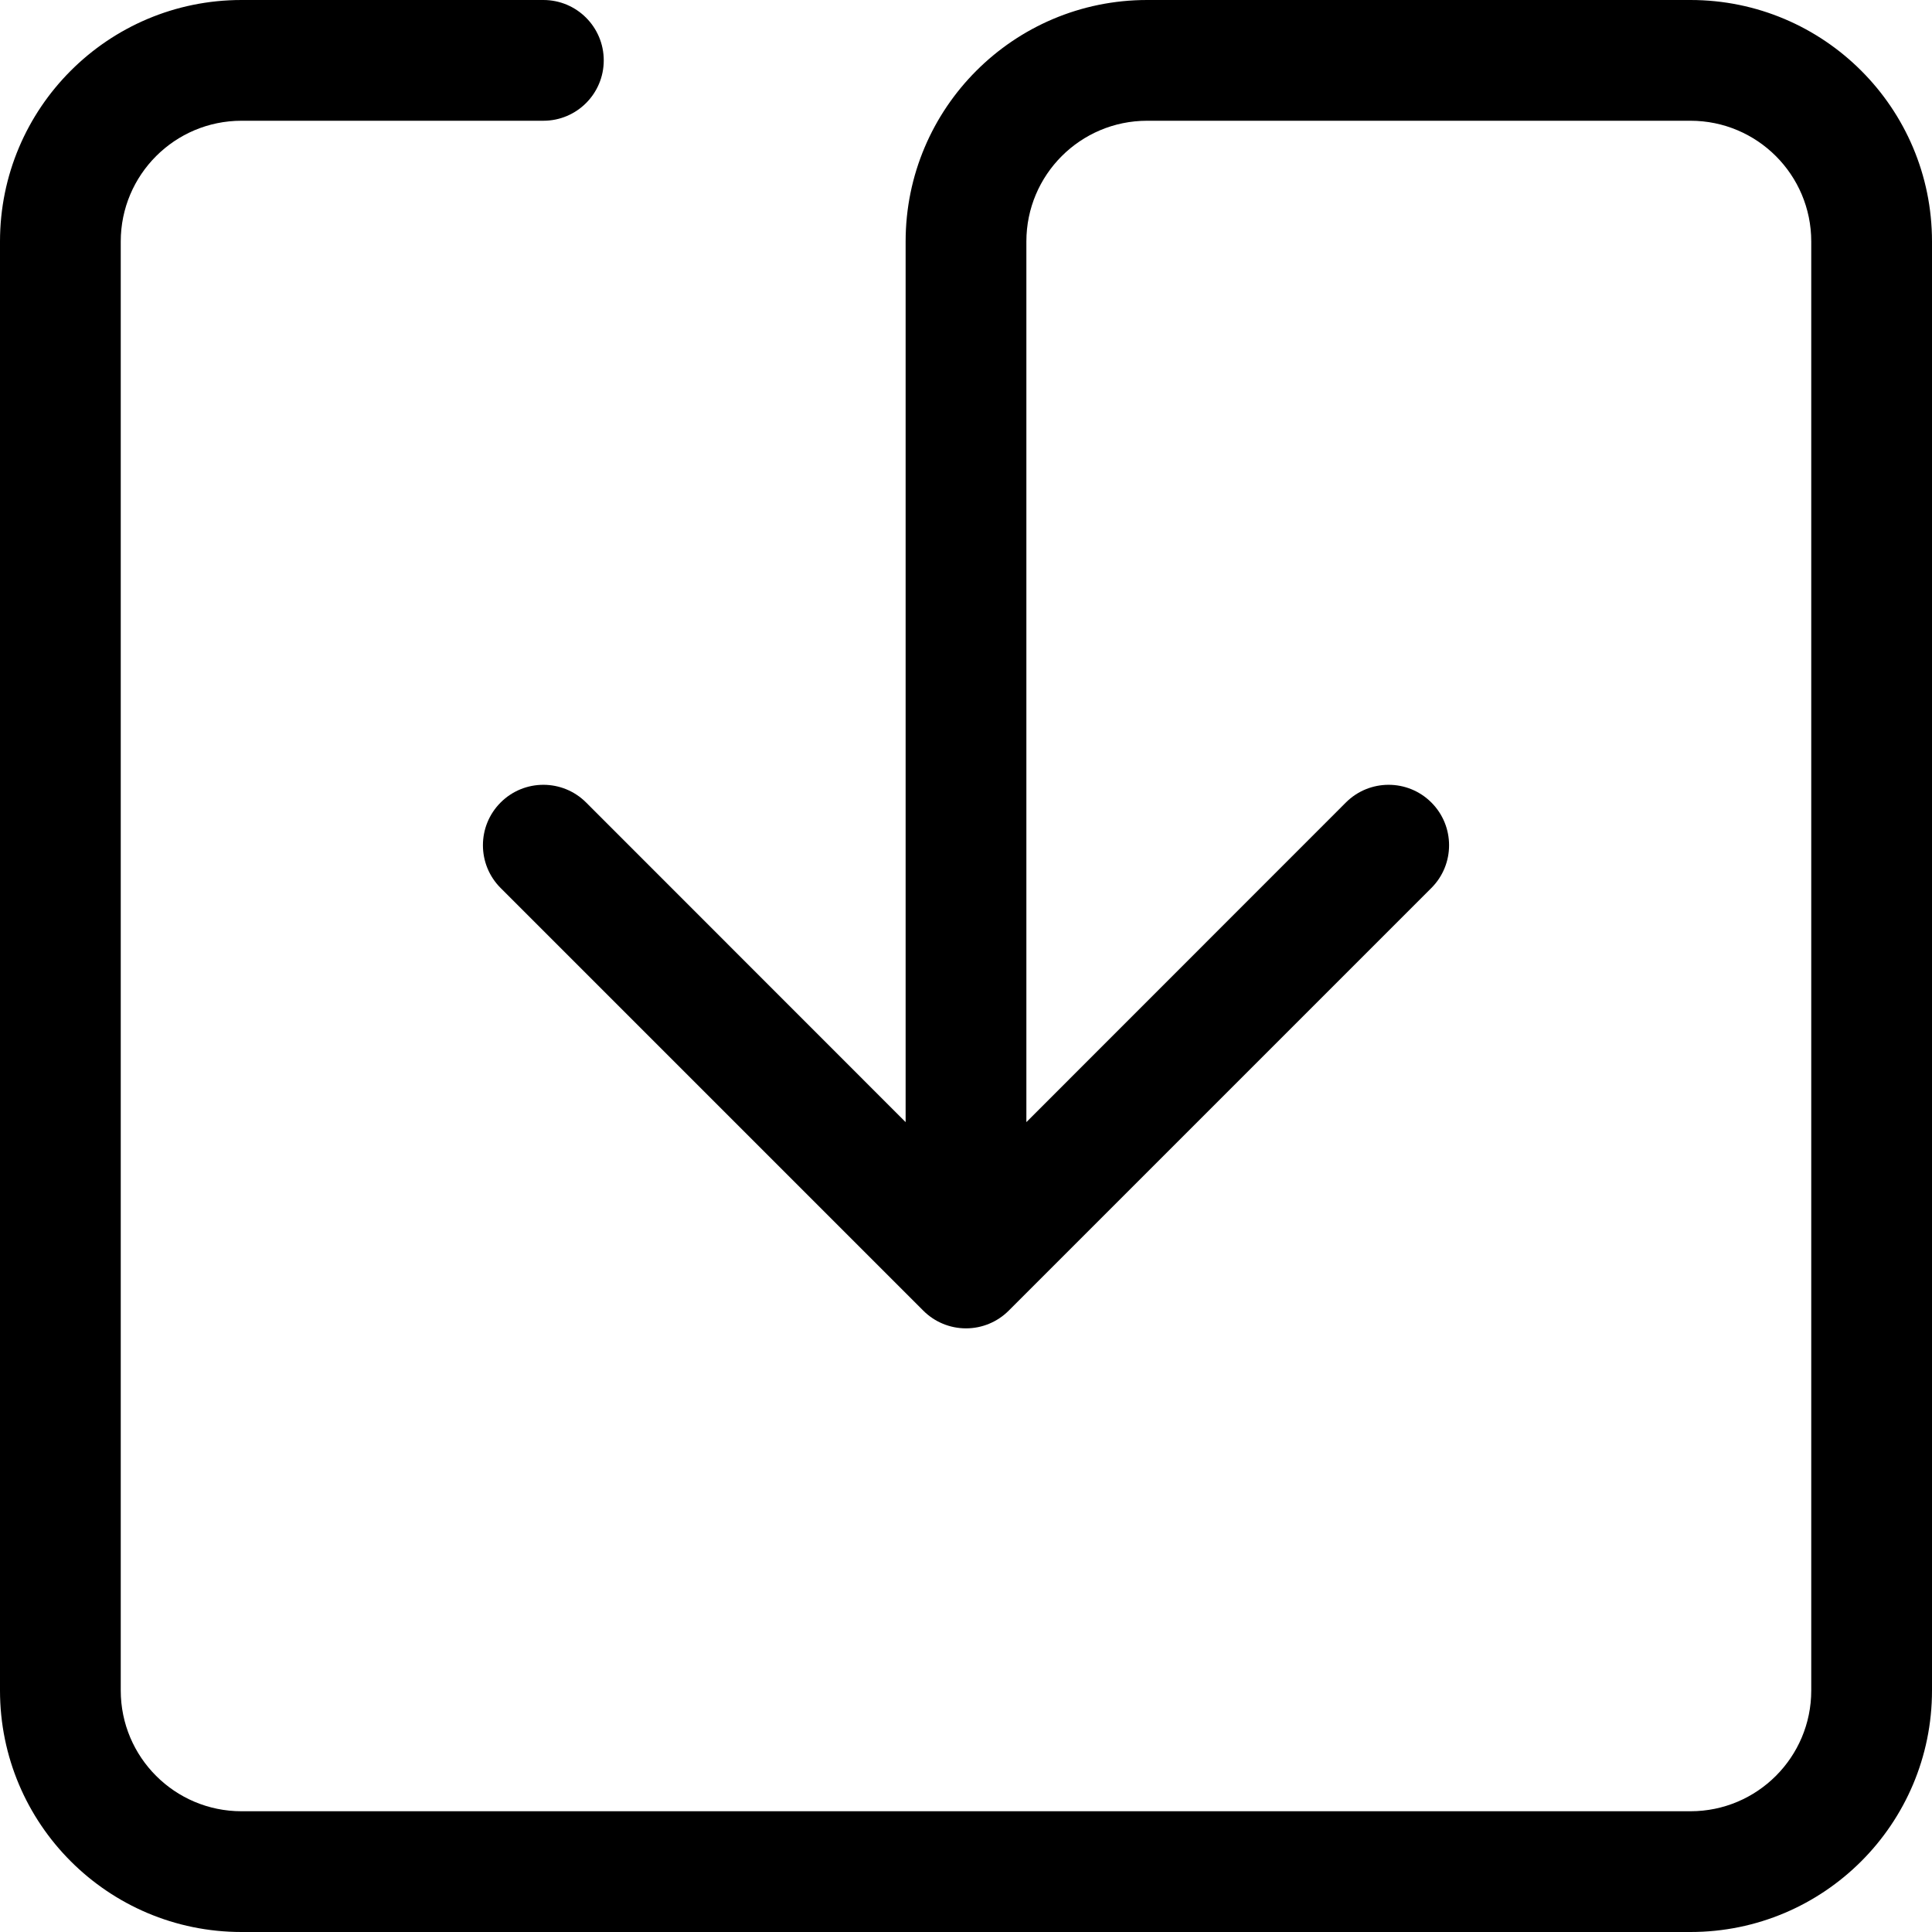
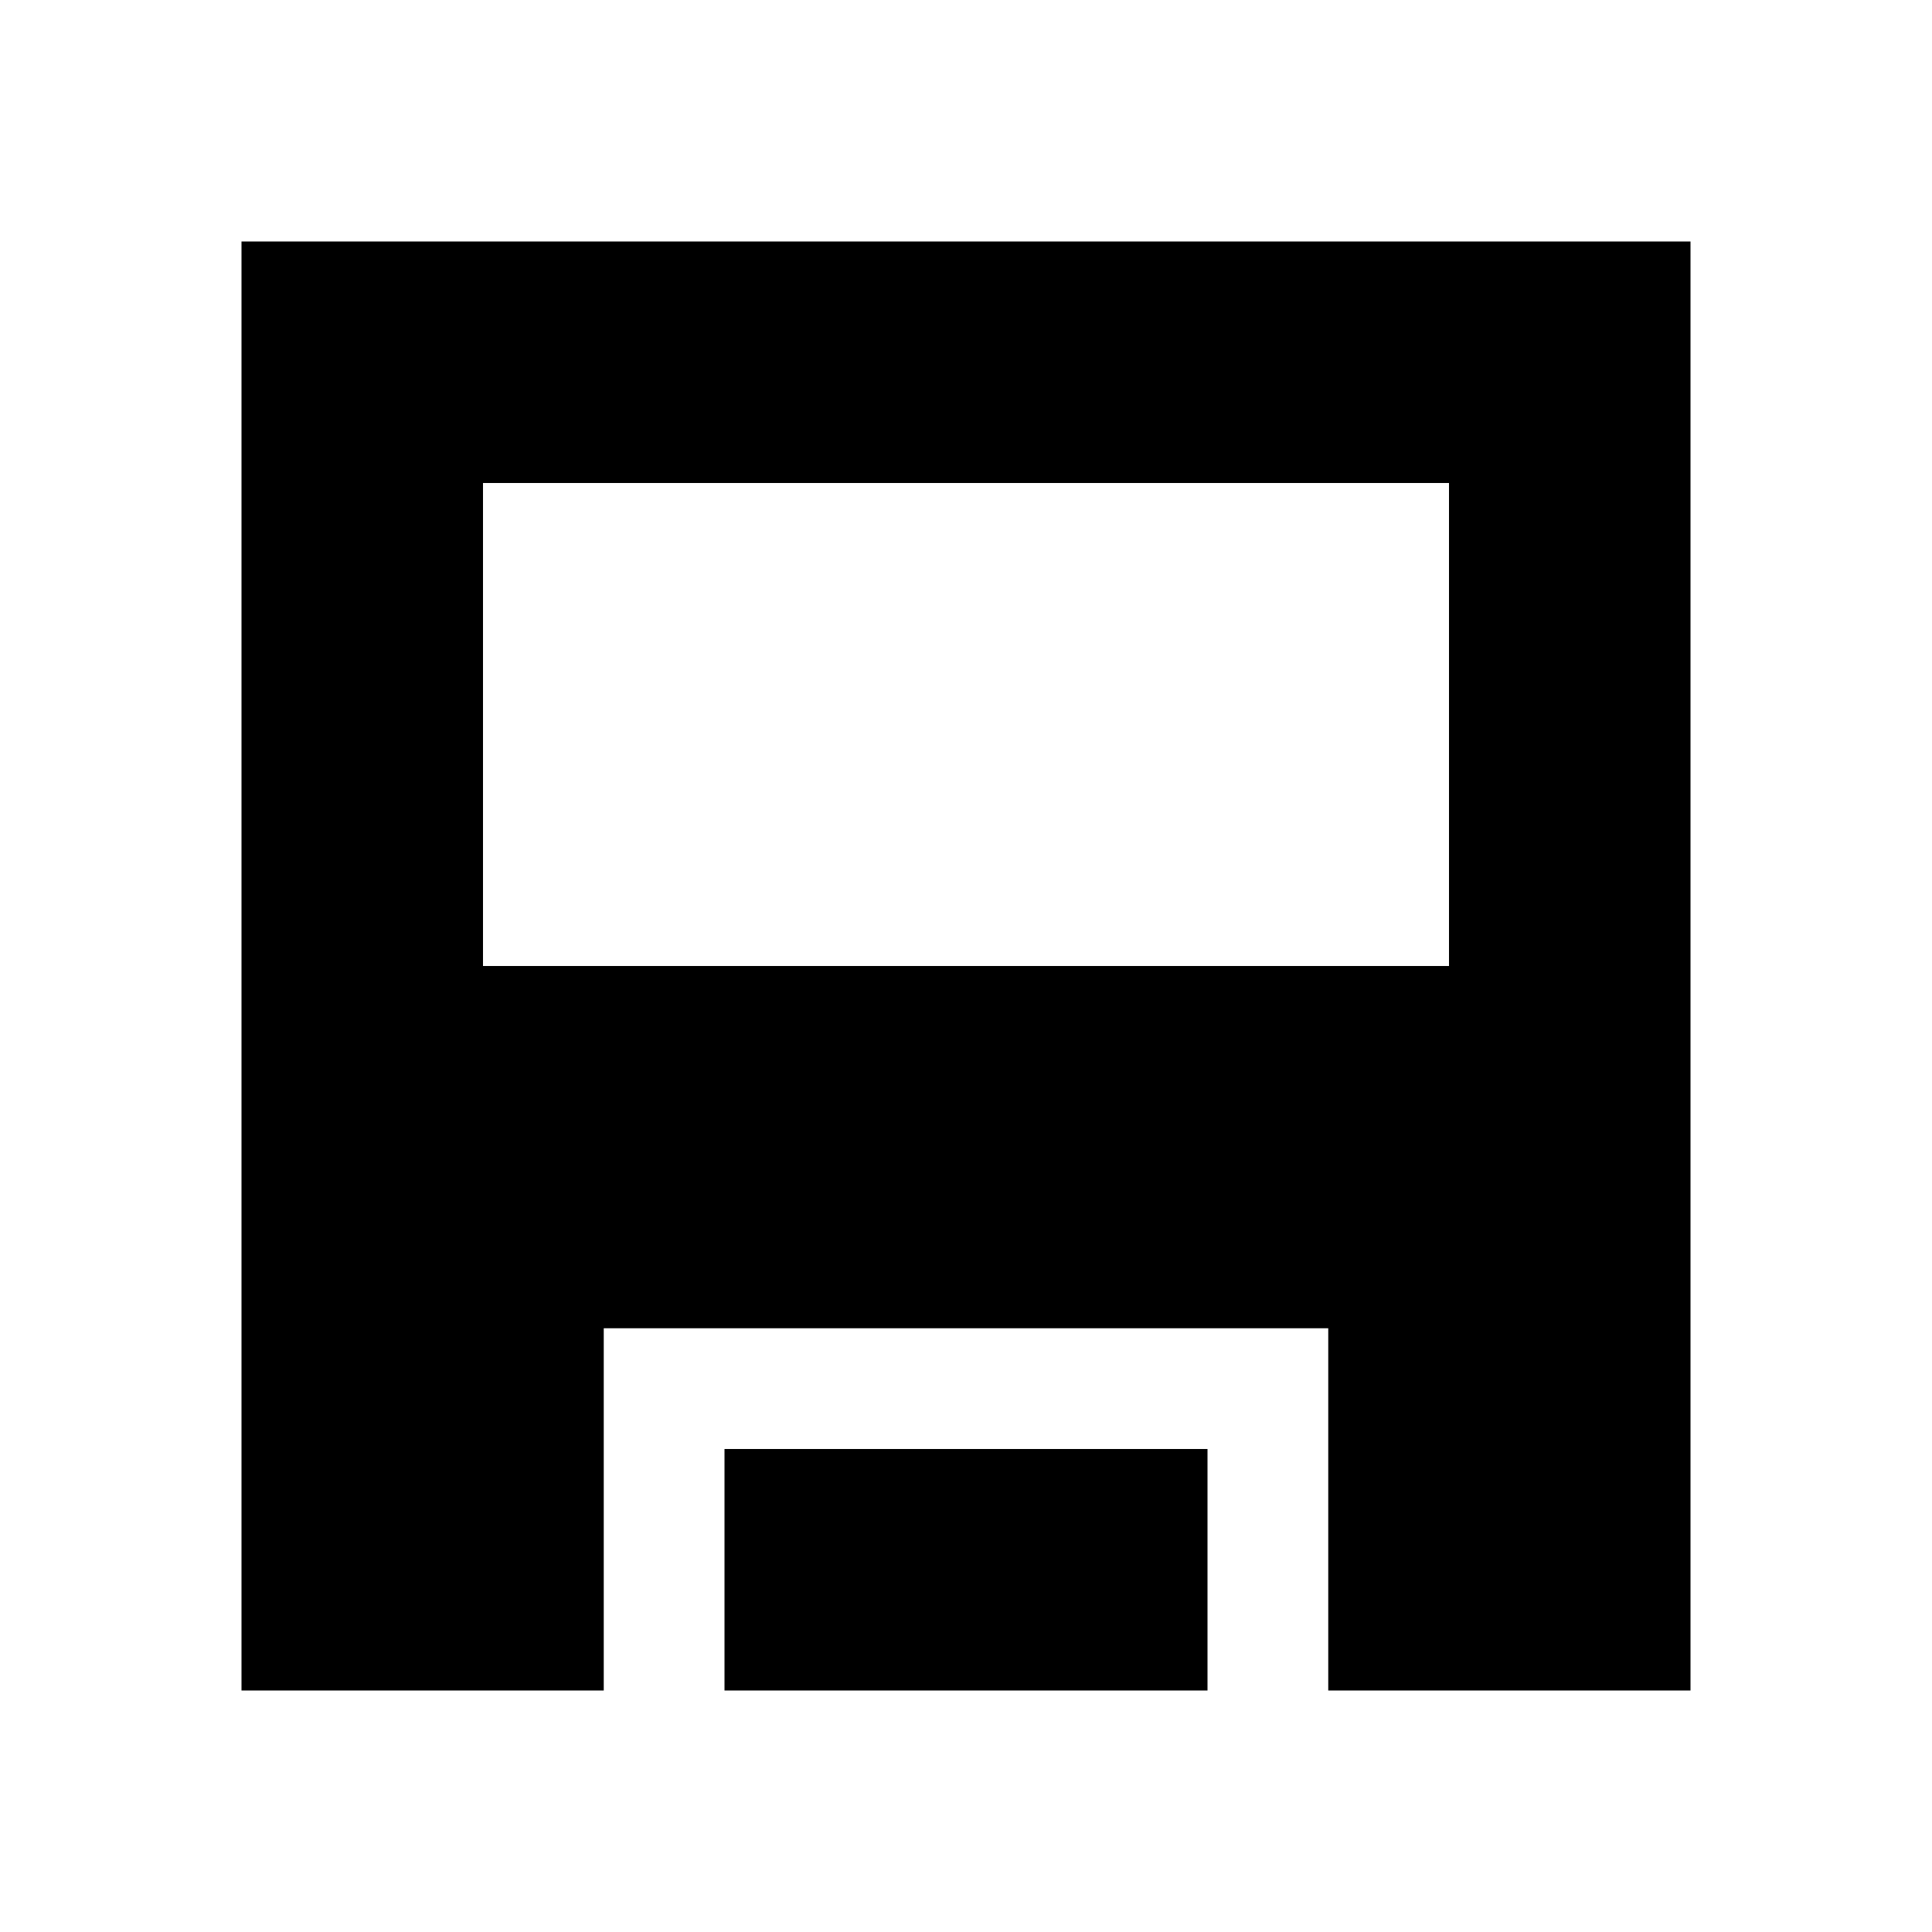
- <svg xmlns="http://www.w3.org/2000/svg" width="16" height="16" fill="currentColor" class="bi bi-save" viewBox="0 0 16 16">
-   <path d="M2 1a1 1 0 0 0-1 1v12a1 1 0 0 0 1 1h12a1 1 0 0 0 1-1V2a1 1 0 0 0-1-1H9.5a1 1 0 0 0-1 1v7.293l2.646-2.647a.5.5 0 0 1 .708.708l-3.5 3.5a.5.5 0 0 1-.708 0l-3.5-3.5a.5.5 0 1 1 .708-.708L7.5 9.293V2a2 2 0 0 1 2-2H14a2 2 0 0 1 2 2v12a2 2 0 0 1-2 2H2a2 2 0 0 1-2-2V2a2 2 0 0 1 2-2h2.5a.5.5 0 0 1 0 1H2z" />
+ <svg xmlns="http://www.w3.org/2000/svg" width="16" height="16" viewBox="0 0 16 16" fill="currentColor">
+   <path fill-rule="evenodd" d="M11,14 L11,11 L5,11 L5,14 L2,14 L2,2 L14,2 L14,14 L11,14 Z M4,4 L4,8 L12,8 L12,4 L4,4 Z M6,12 L10,12 L10,14 L6,14 L6,12 Z" />
</svg>
